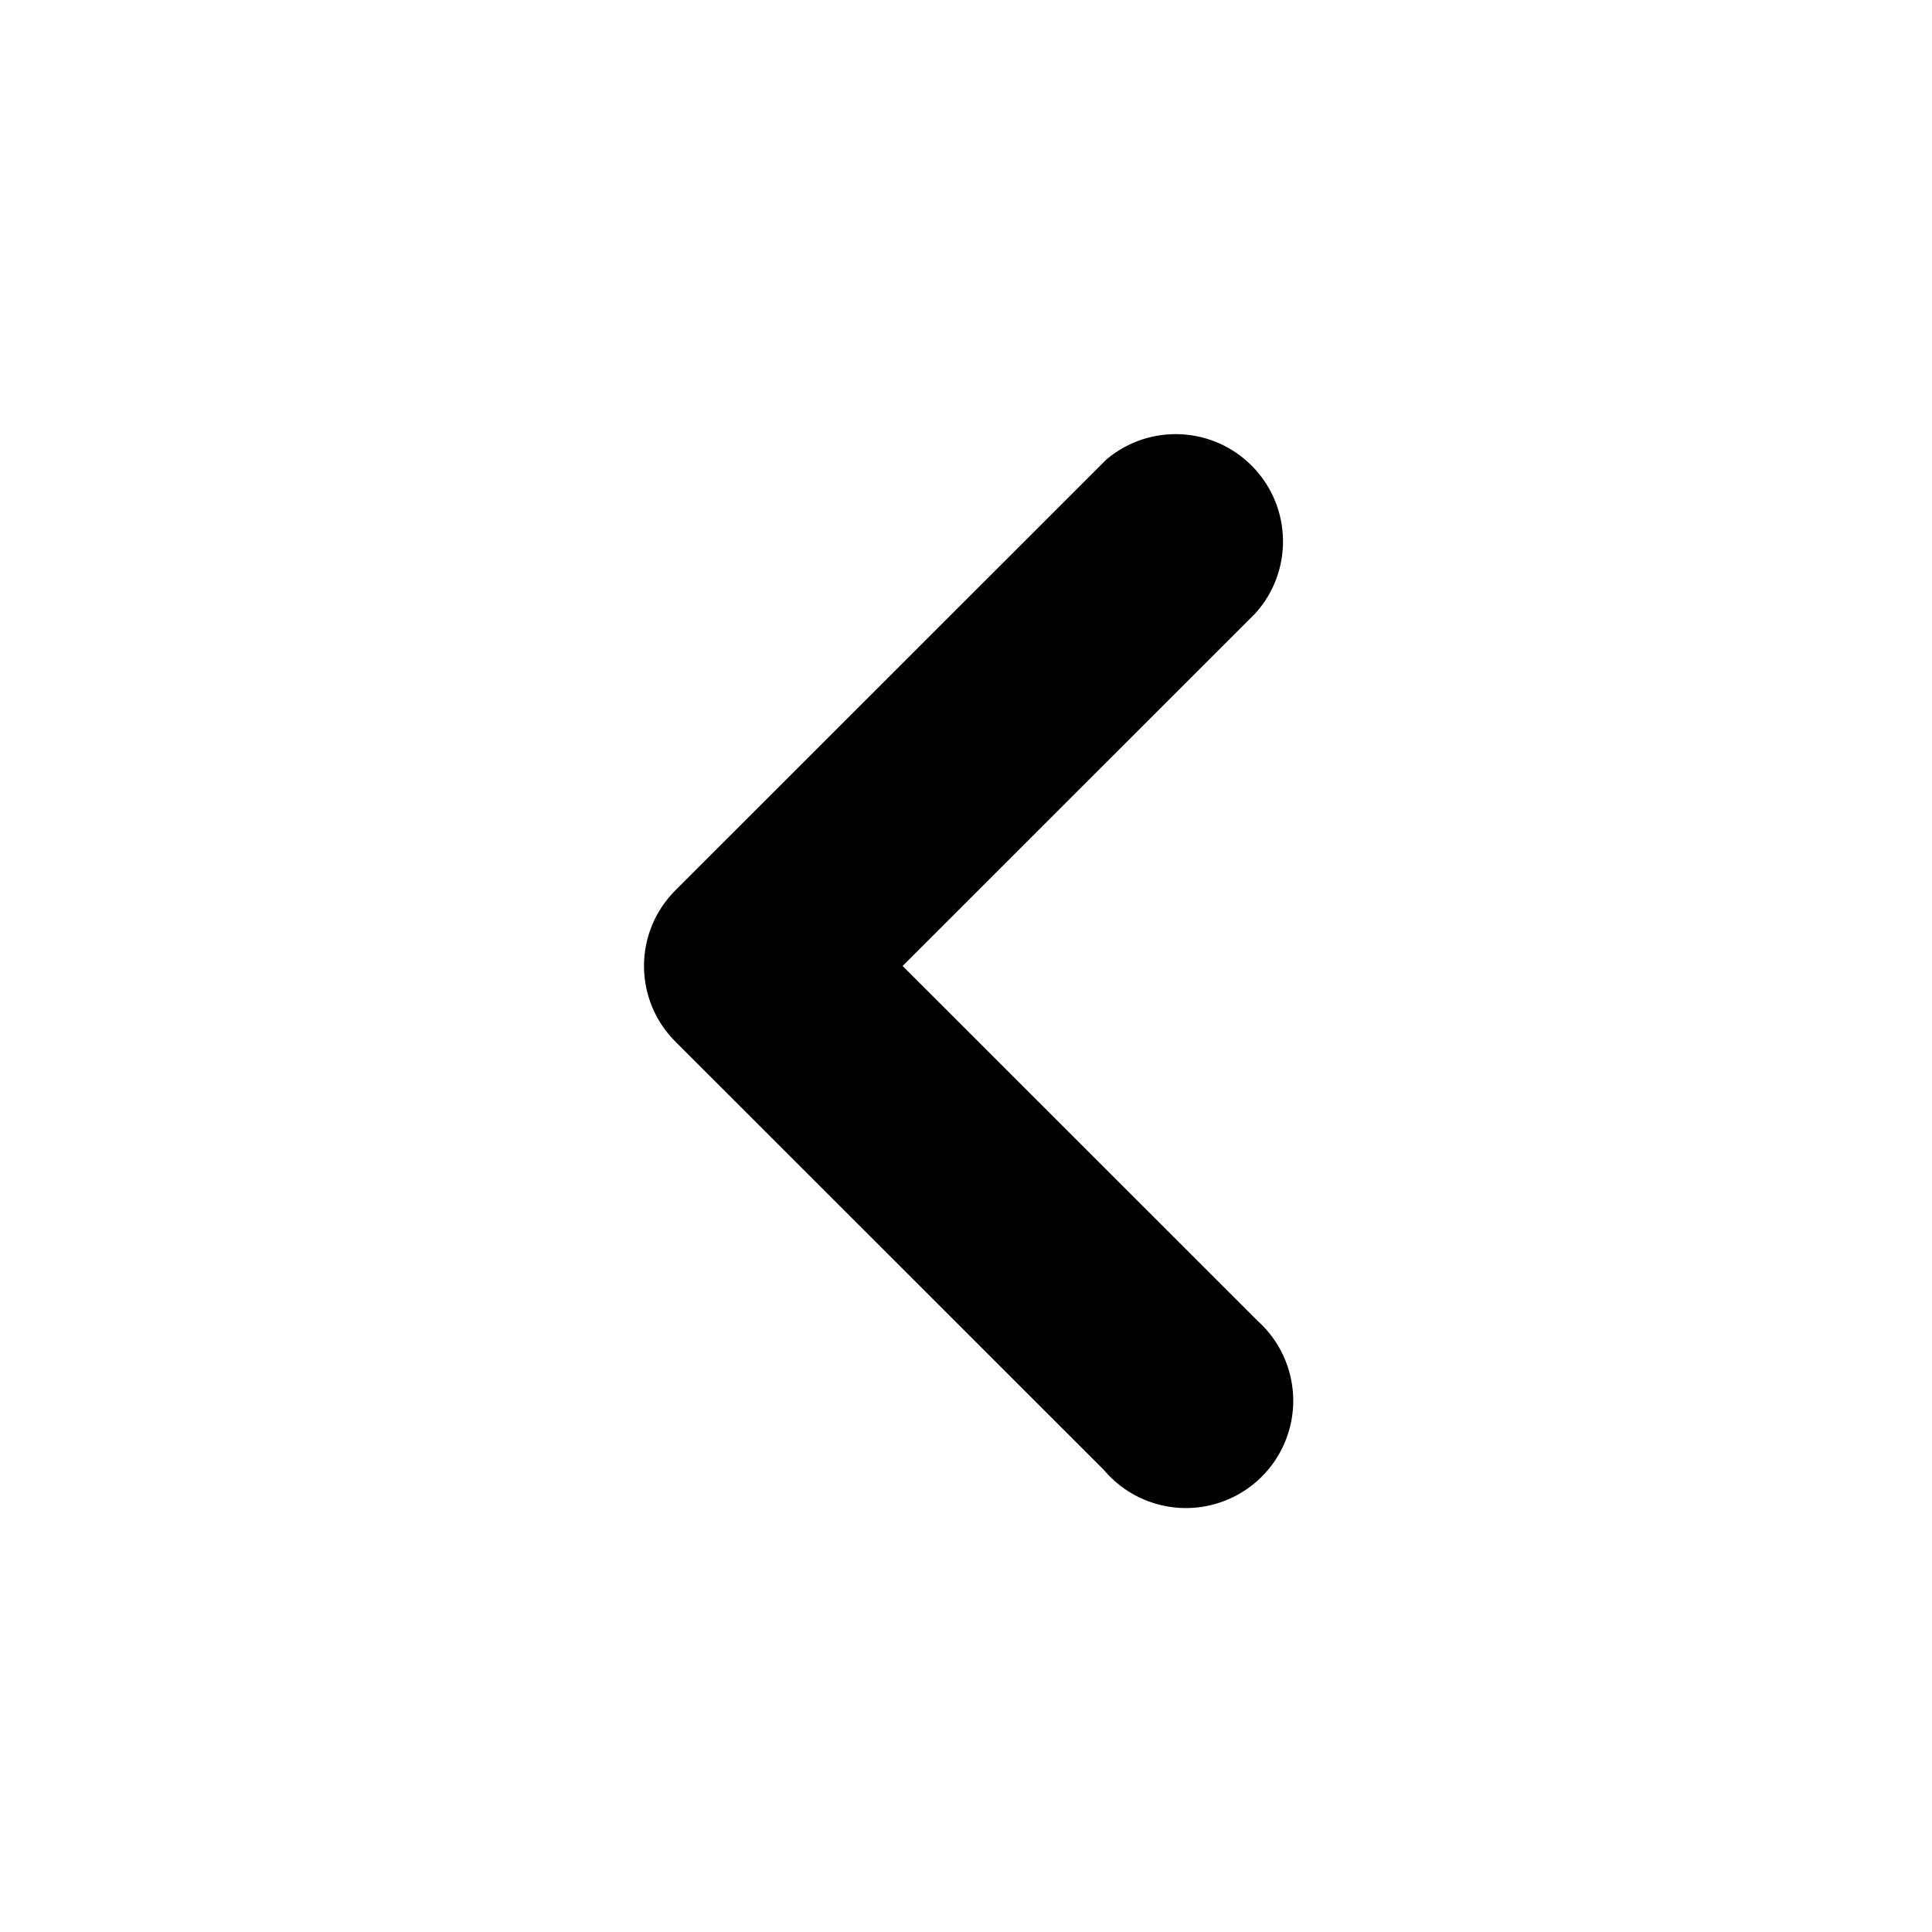
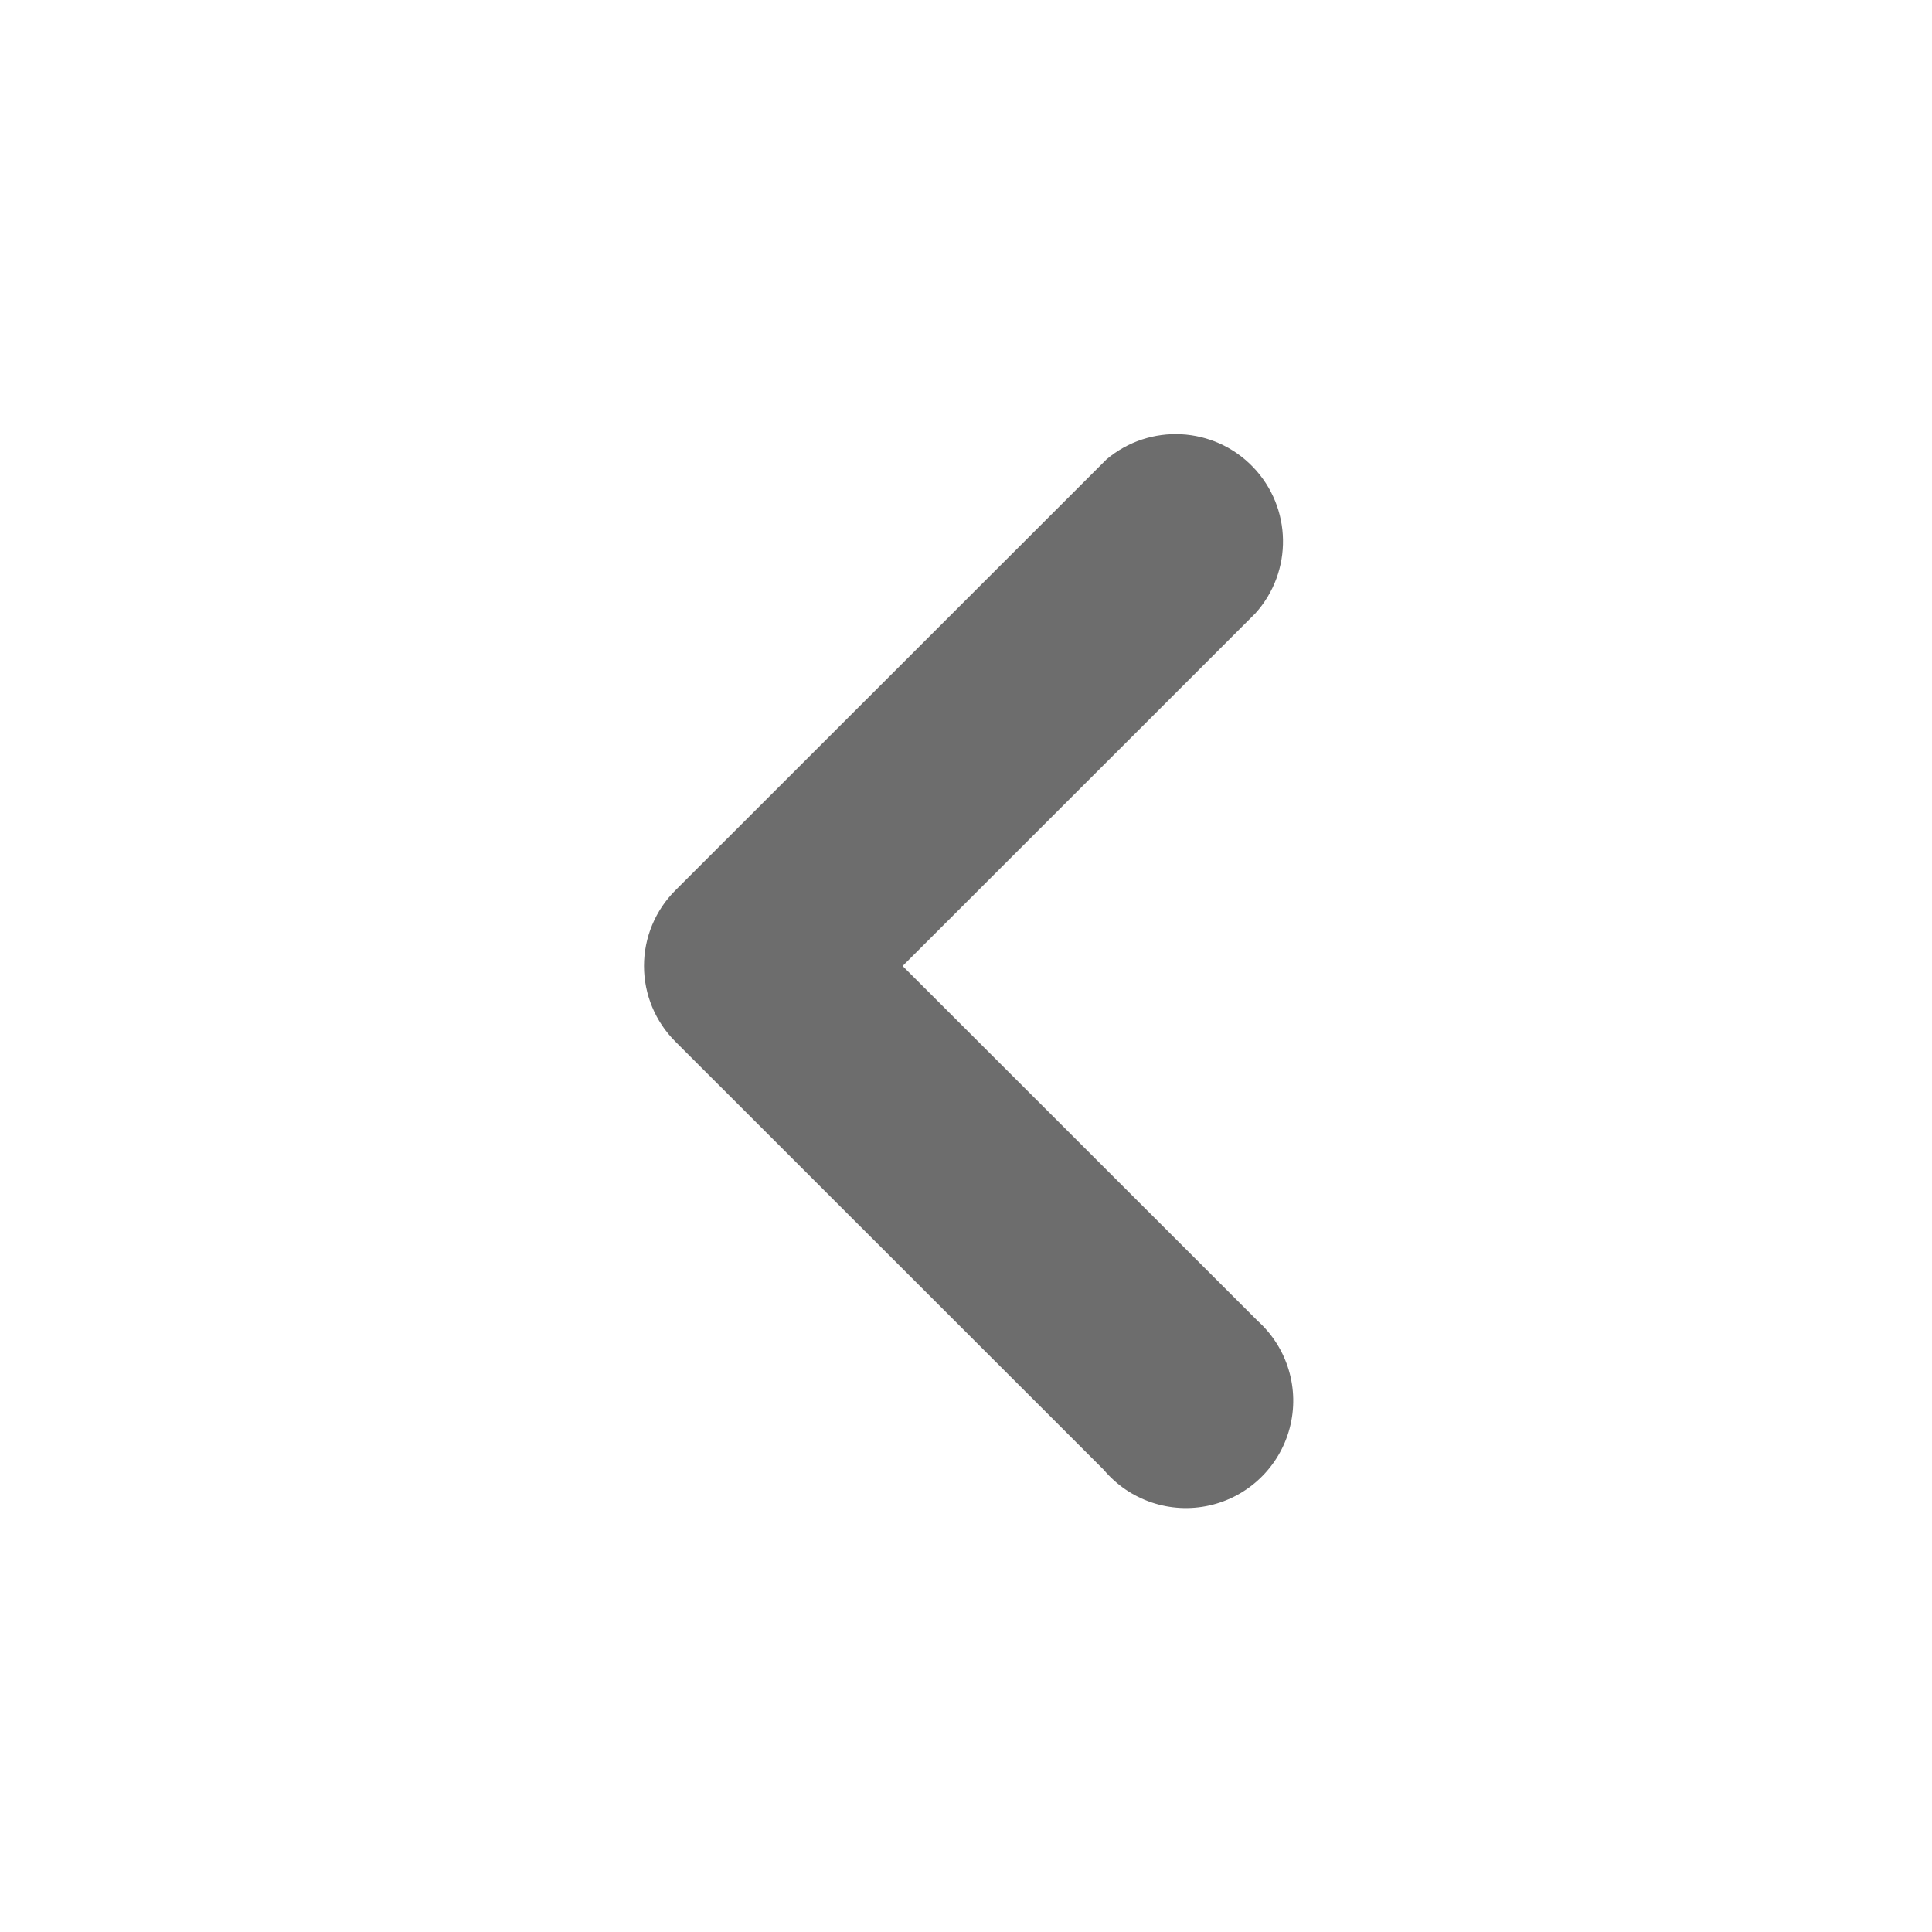
<svg xmlns="http://www.w3.org/2000/svg" viewBox="0 0 36 36" class="spectrum-Icon_368b34 spectrum-Icon--sizeL_368b34" aria-hidden="true" role="img">
-   <path fill="currentColor" fill-rule="evenodd" d="M12,18v0a1.988,1.988,0,0,0,.585,1.409l7.983,7.98a2,2,0,1,0,2.871-2.772l-.049-.049L16.819,18l6.572-6.57a2,2,0,0,0-2.773-2.87l-.049.049-7.983,7.98A1.988,1.988,0,0,0,12,18Z" />
+   <path fill="#6d6d6d" fill-rule="evenodd" d="M12,18v0a1.988,1.988,0,0,0,.585,1.409l7.983,7.98a2,2,0,1,0,2.871-2.772l-.049-.049L16.819,18l6.572-6.57a2,2,0,0,0-2.773-2.87l-.049.049-7.983,7.98A1.988,1.988,0,0,0,12,18Z" />
</svg>
